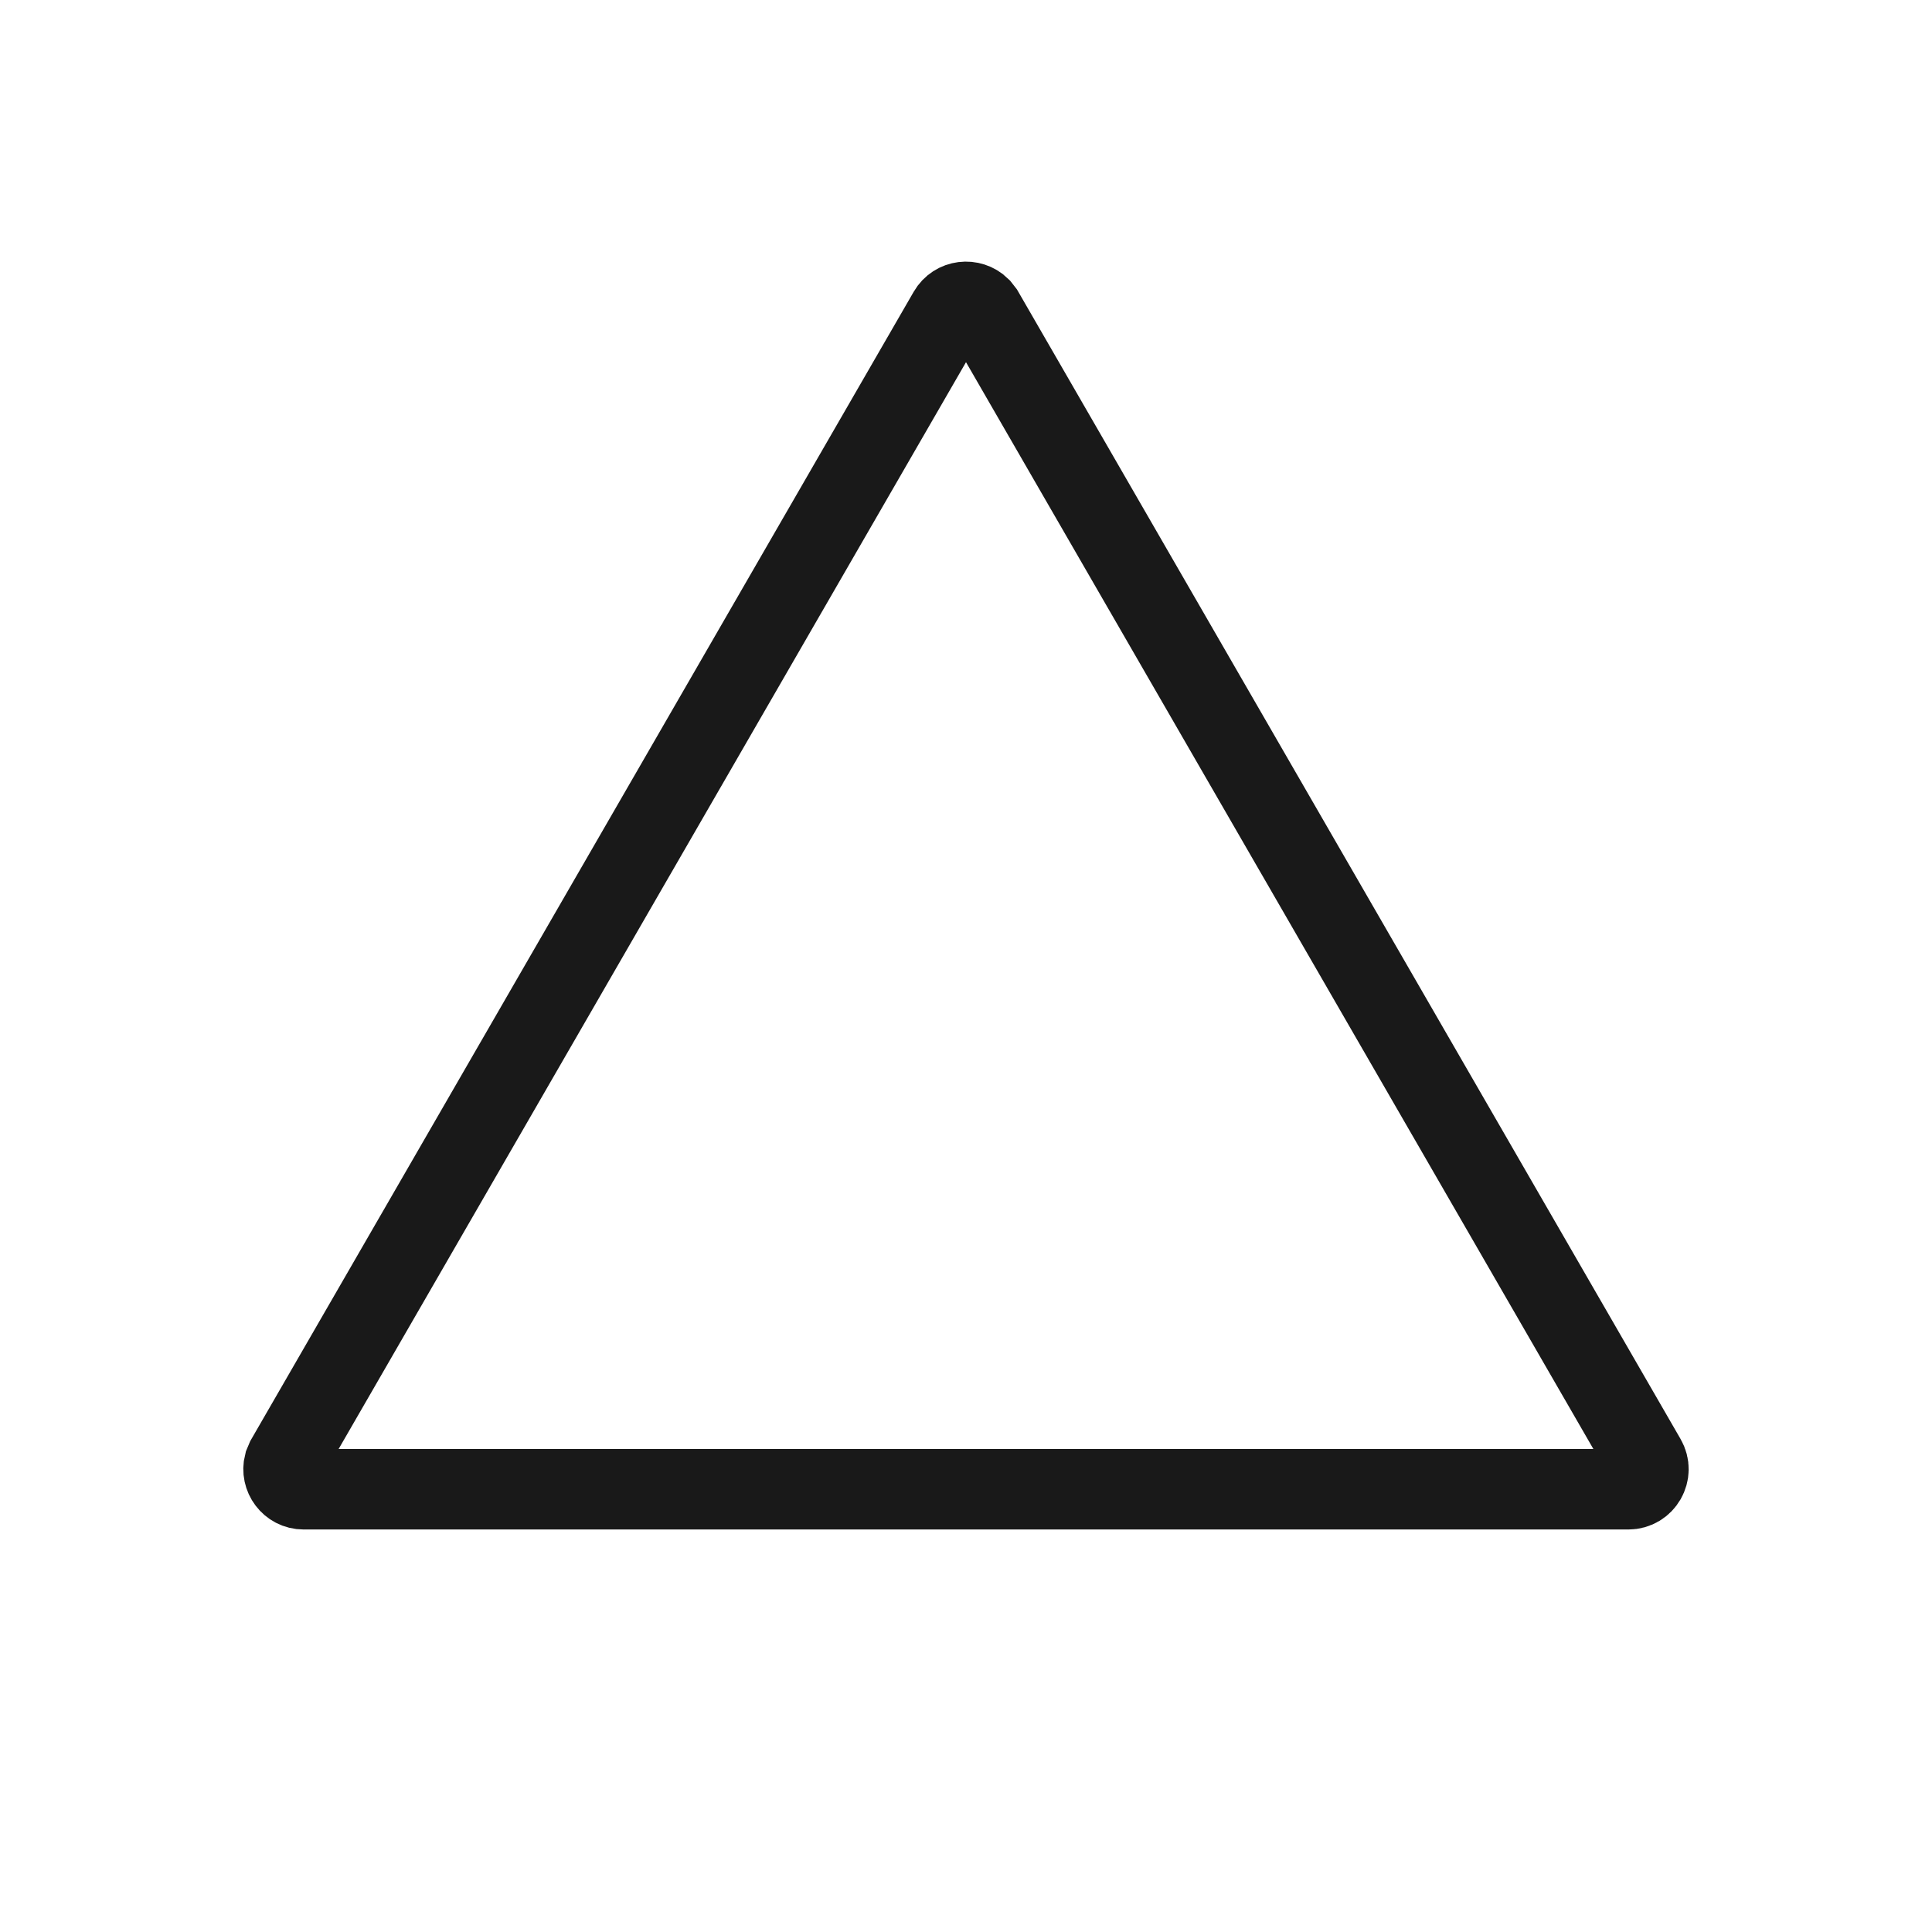
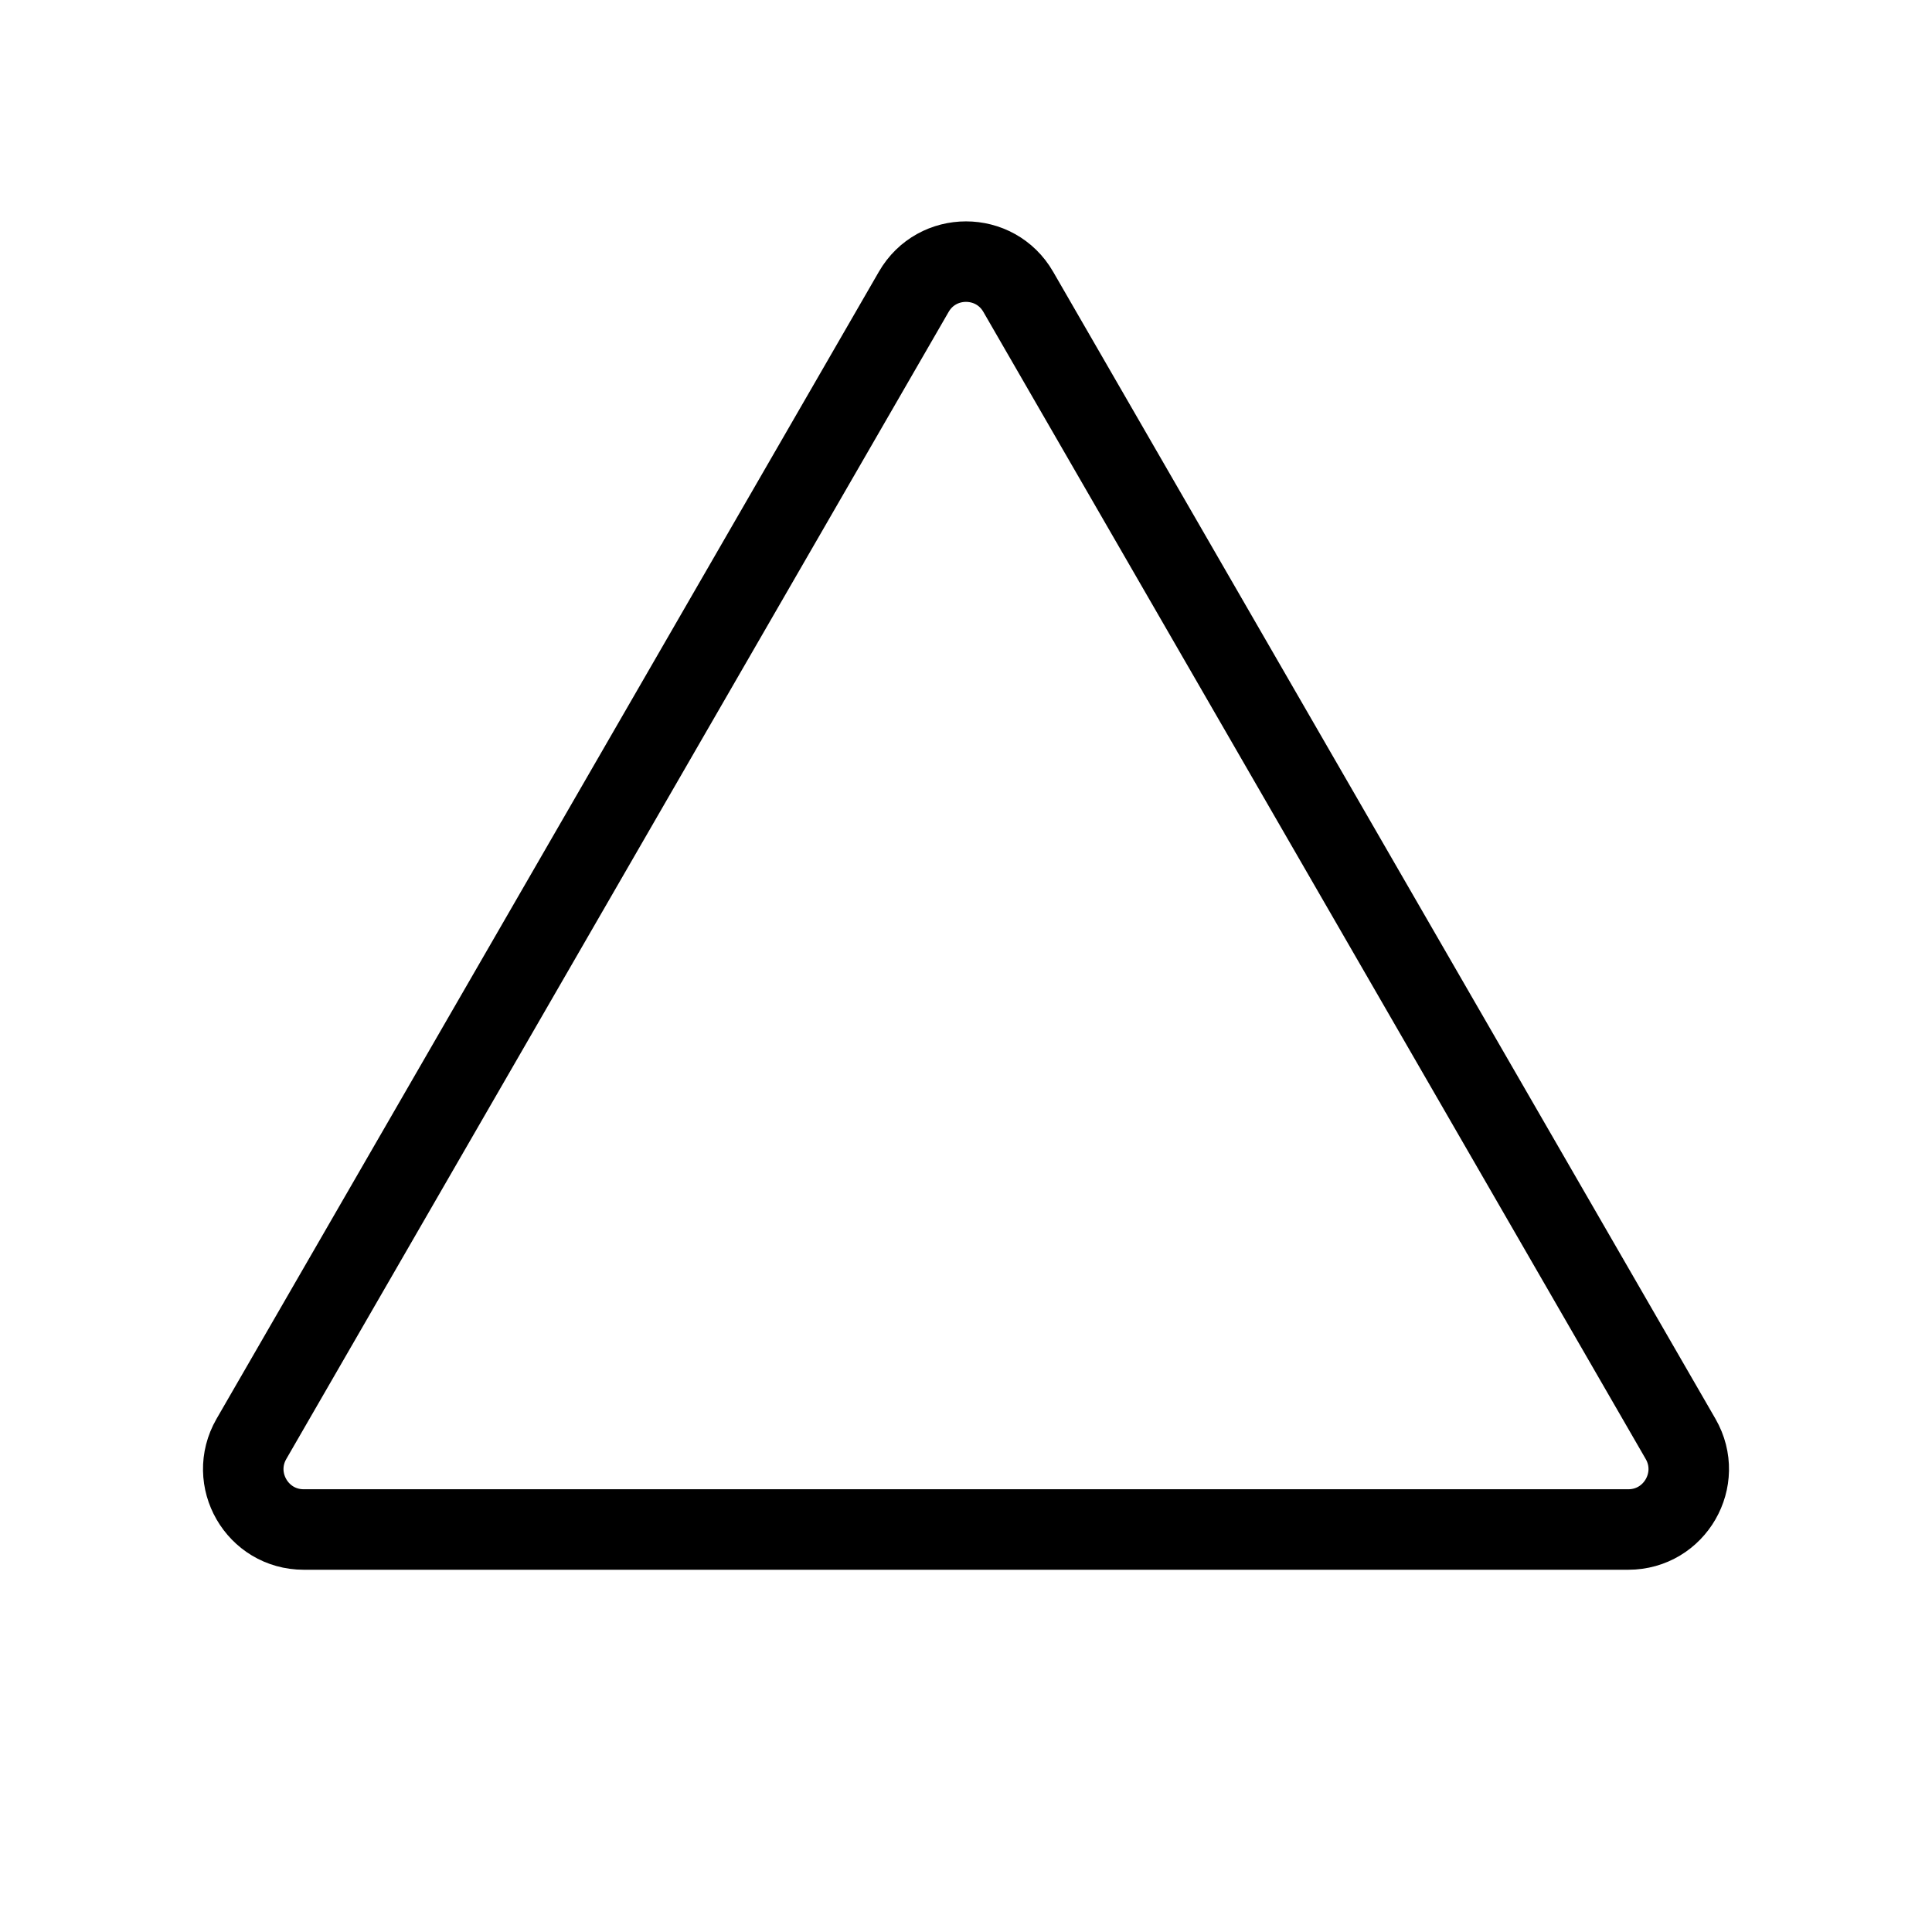
<svg xmlns="http://www.w3.org/2000/svg" width="24" height="24" viewBox="0 0 24 24" fill="none">
  <g id="tools-polygon[interface,toolbar,shape]">
-     <path id="Polygon 1" d="M11.783 3.875C11.867 3.729 12.062 3.711 12.174 3.82L12.217 3.875L20.443 18.125C20.54 18.292 20.42 18.5 20.227 18.5H3.772C3.604 18.5 3.491 18.34 3.53 18.189L3.557 18.125L11.783 3.875Z" stroke="black" stroke-opacity="0.9" />
+     <path id="Polygon 1" d="M11.351 3.625C11.639 3.125 12.361 3.125 12.649 3.625L20.877 17.875C21.165 18.375 20.805 19 20.227 19H3.773C3.195 19 2.835 18.375 3.123 17.875L11.351 3.625Z" stroke="black" />
  </g>
</svg>
